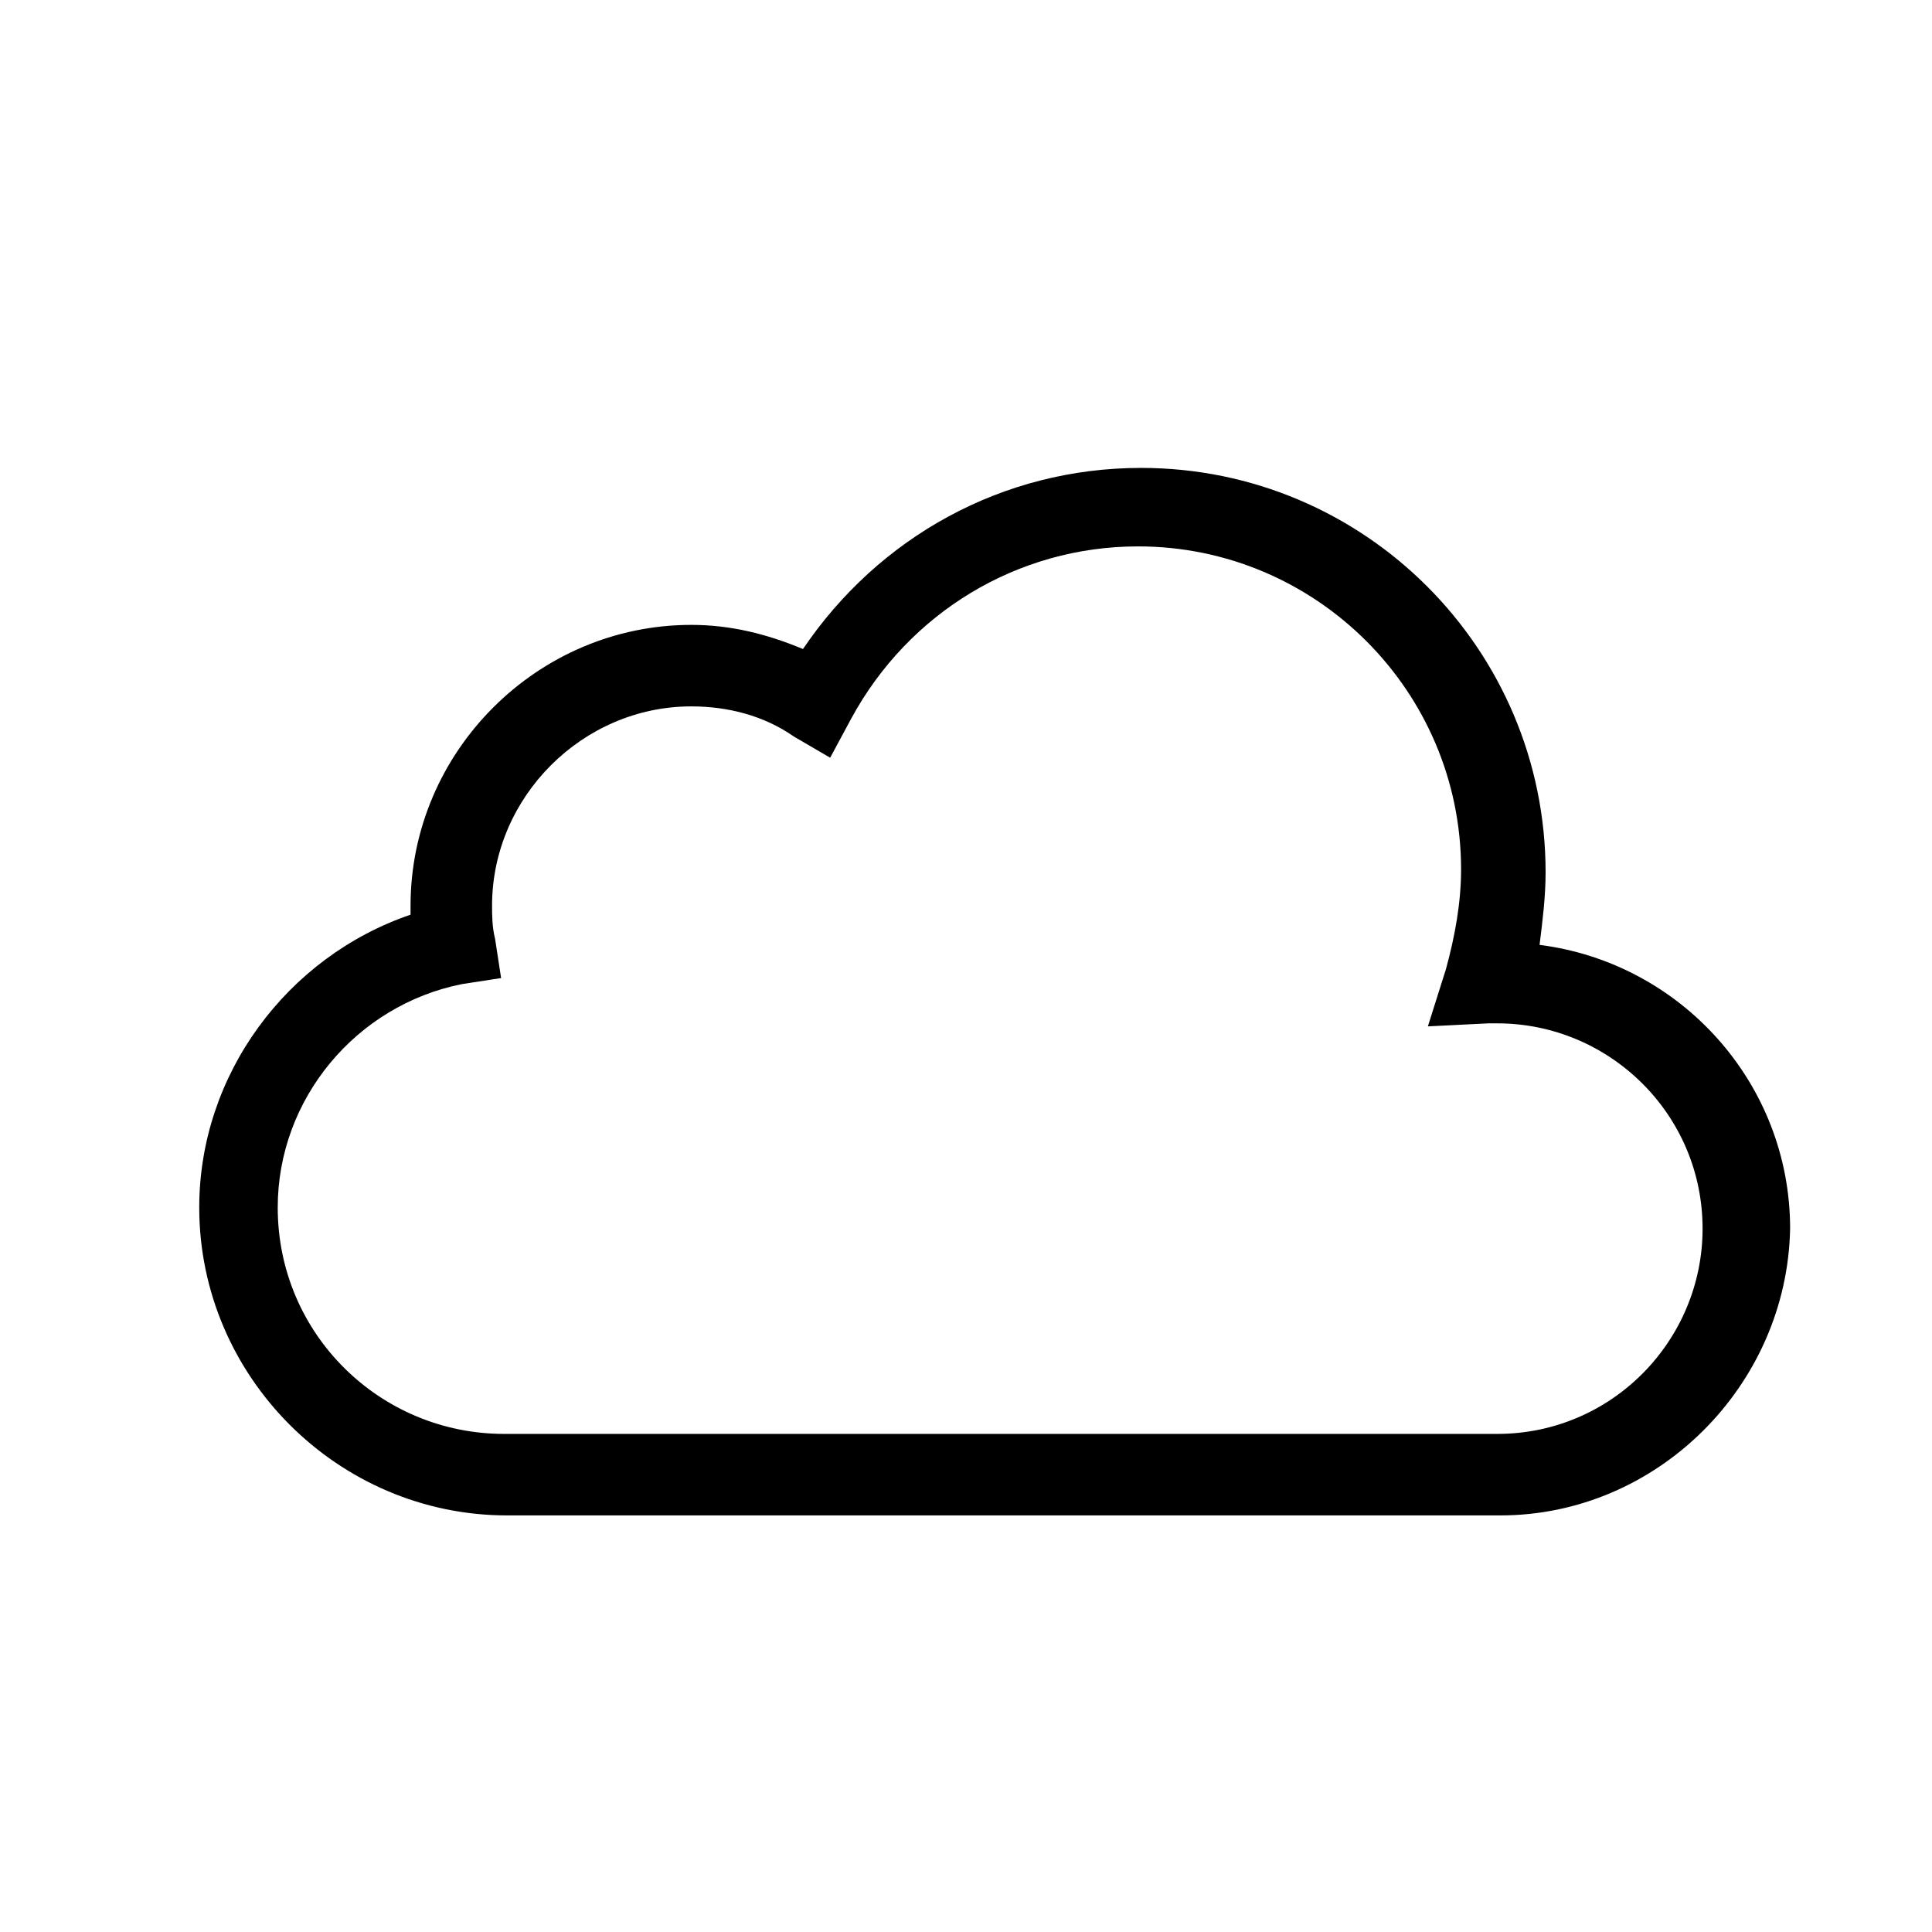
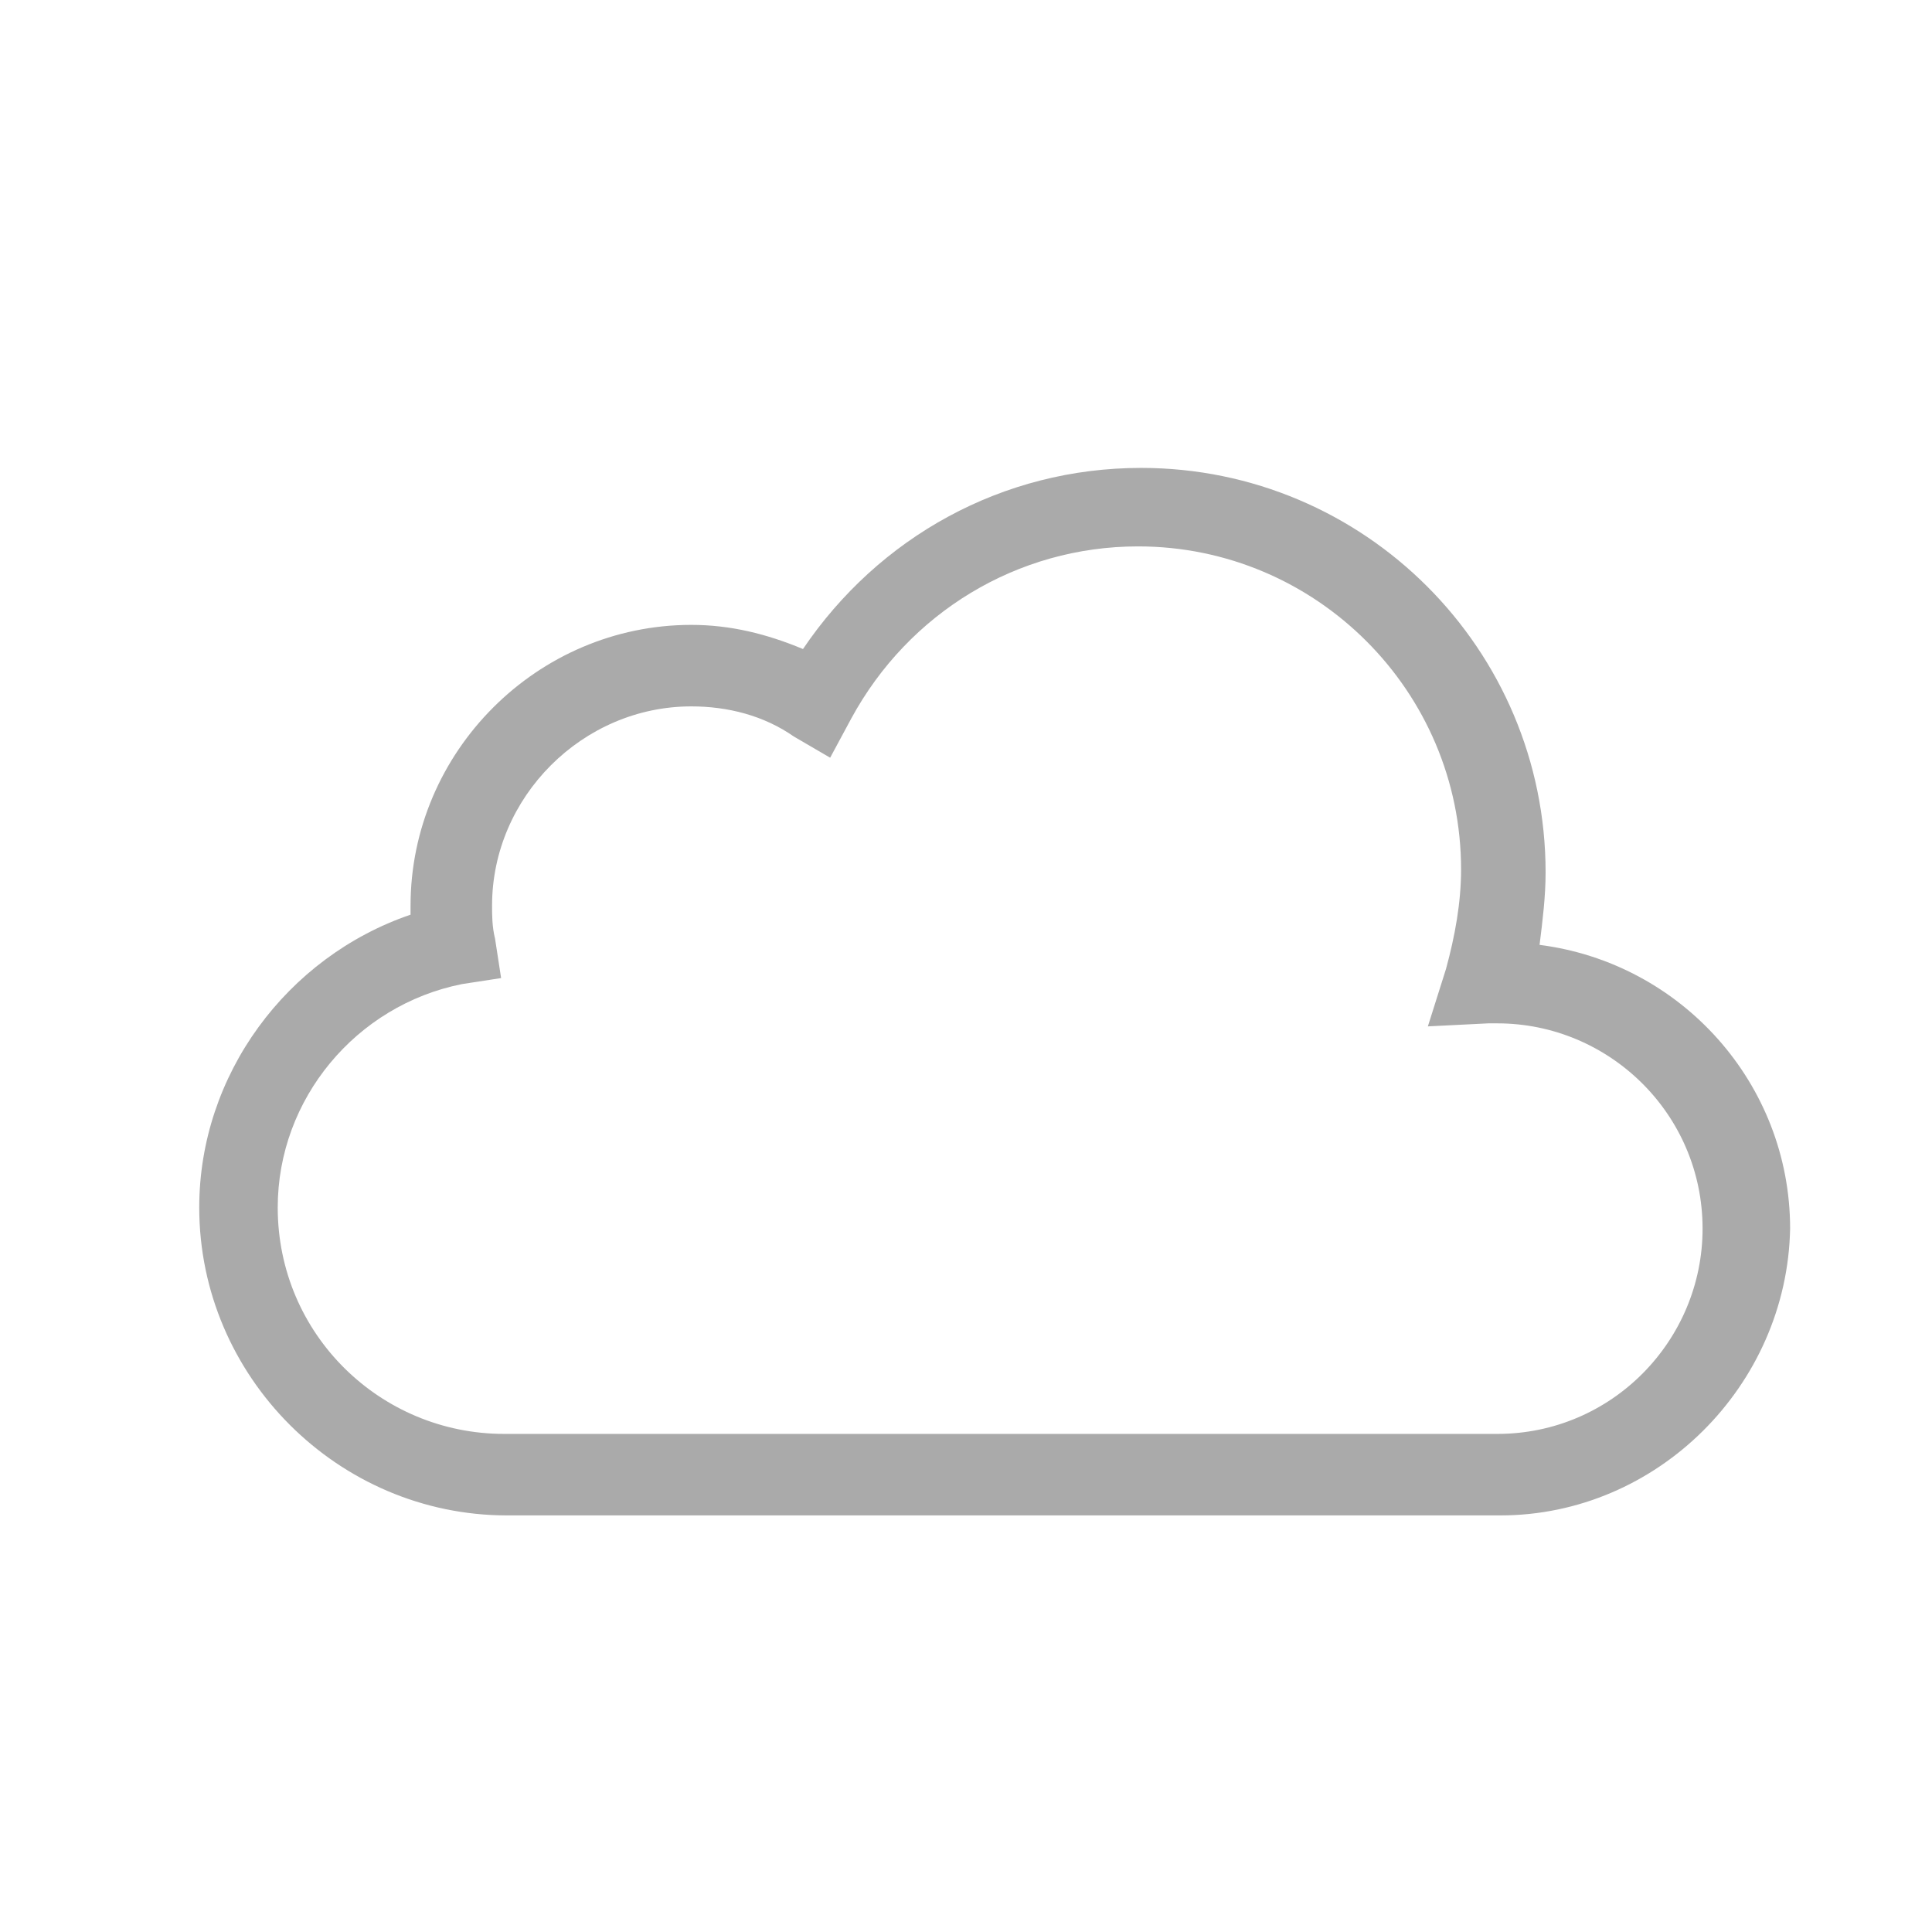
<svg xmlns="http://www.w3.org/2000/svg" id="weather-icon-cloudy" class="weather-icon weather-icon-black cloudy" viewBox="0 0 64 64">
-   <path d="M49.7 50.2H16.8c-5.6 0-10.2-4.6-10.2-10.2 0-4.4 2.9-8.3 7-9.7V30c0-5.1 4.2-9.3 9.3-9.3 1.3 0 2.5.3 3.7.8 2.5-3.7 6.6-6 11.2-6 7.4 0 13.4 6 13.4 13.4 0 .8-.1 1.6-.2 2.4 4.7.6 8.3 4.6 8.3 9.4-.1 5.2-4.4 9.5-9.6 9.5zM22.9 23.4c-3.6 0-6.6 3-6.6 6.6 0 .3 0 .7.1 1.1l.2 1.3-1.3.2c-3.5.7-6.1 3.8-6.1 7.4 0 4.2 3.4 7.5 7.5 7.5h32.9c3.8 0 6.8-3.1 6.8-6.8 0-3.8-3.1-6.8-6.8-6.8h-.3l-2 .1.6-1.9c.3-1.1.5-2.2.5-3.3 0-5.9-4.8-10.7-10.7-10.7-4 0-7.6 2.2-9.5 5.7l-.7 1.3-1.2-.7c-1-.7-2.2-1-3.4-1z" />
+   <path fill="#aaaaaa" d="M49.7 50.2H16.8c-5.6 0-10.2-4.6-10.2-10.2 0-4.4 2.9-8.3 7-9.7V30c0-5.1 4.2-9.3 9.3-9.3 1.3 0 2.5.3 3.7.8 2.5-3.7 6.6-6 11.2-6 7.4 0 13.4 6 13.4 13.4 0 .8-.1 1.6-.2 2.4 4.7.6 8.3 4.6 8.3 9.4-.1 5.2-4.4 9.5-9.6 9.5zM22.9 23.4c-3.6 0-6.6 3-6.6 6.6 0 .3 0 .7.1 1.1l.2 1.3-1.3.2c-3.5.7-6.1 3.8-6.1 7.4 0 4.2 3.4 7.5 7.5 7.5h32.9c3.8 0 6.8-3.1 6.8-6.8 0-3.8-3.1-6.8-6.8-6.8h-.3l-2 .1.6-1.9c.3-1.1.5-2.2.5-3.3 0-5.9-4.8-10.7-10.7-10.7-4 0-7.6 2.2-9.5 5.7l-.7 1.3-1.2-.7c-1-.7-2.2-1-3.4-1z" />
</svg>
